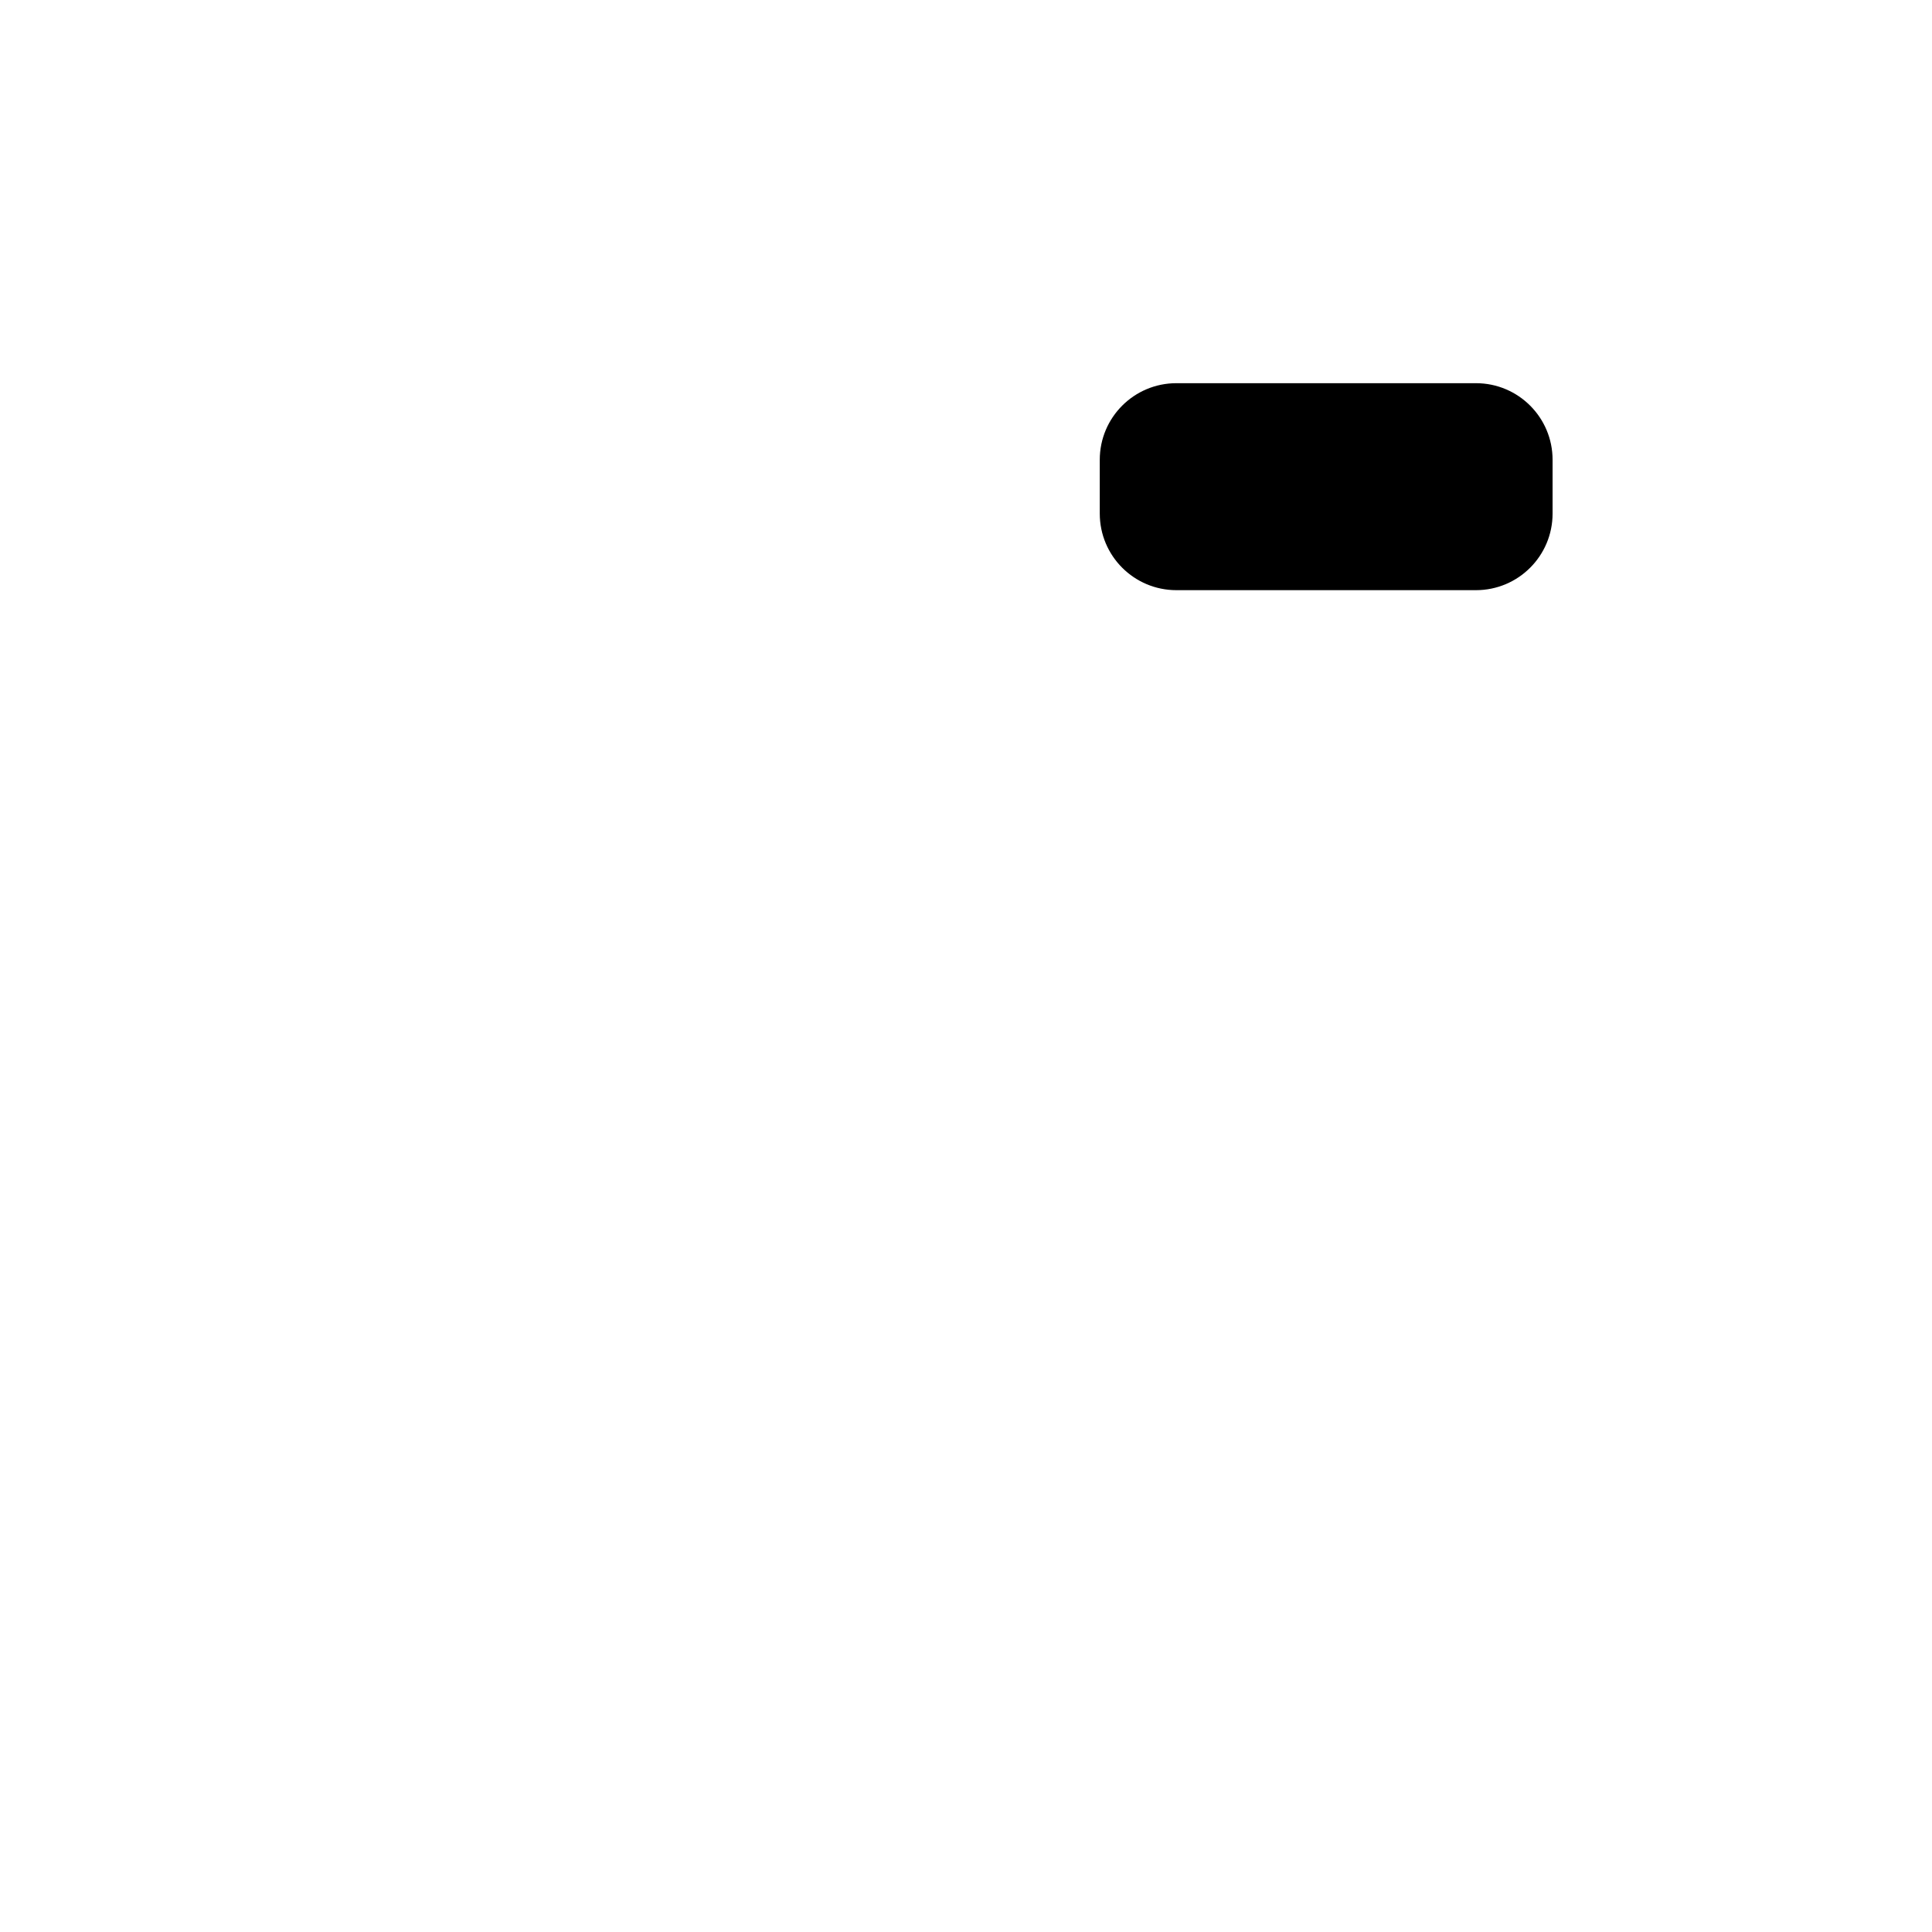
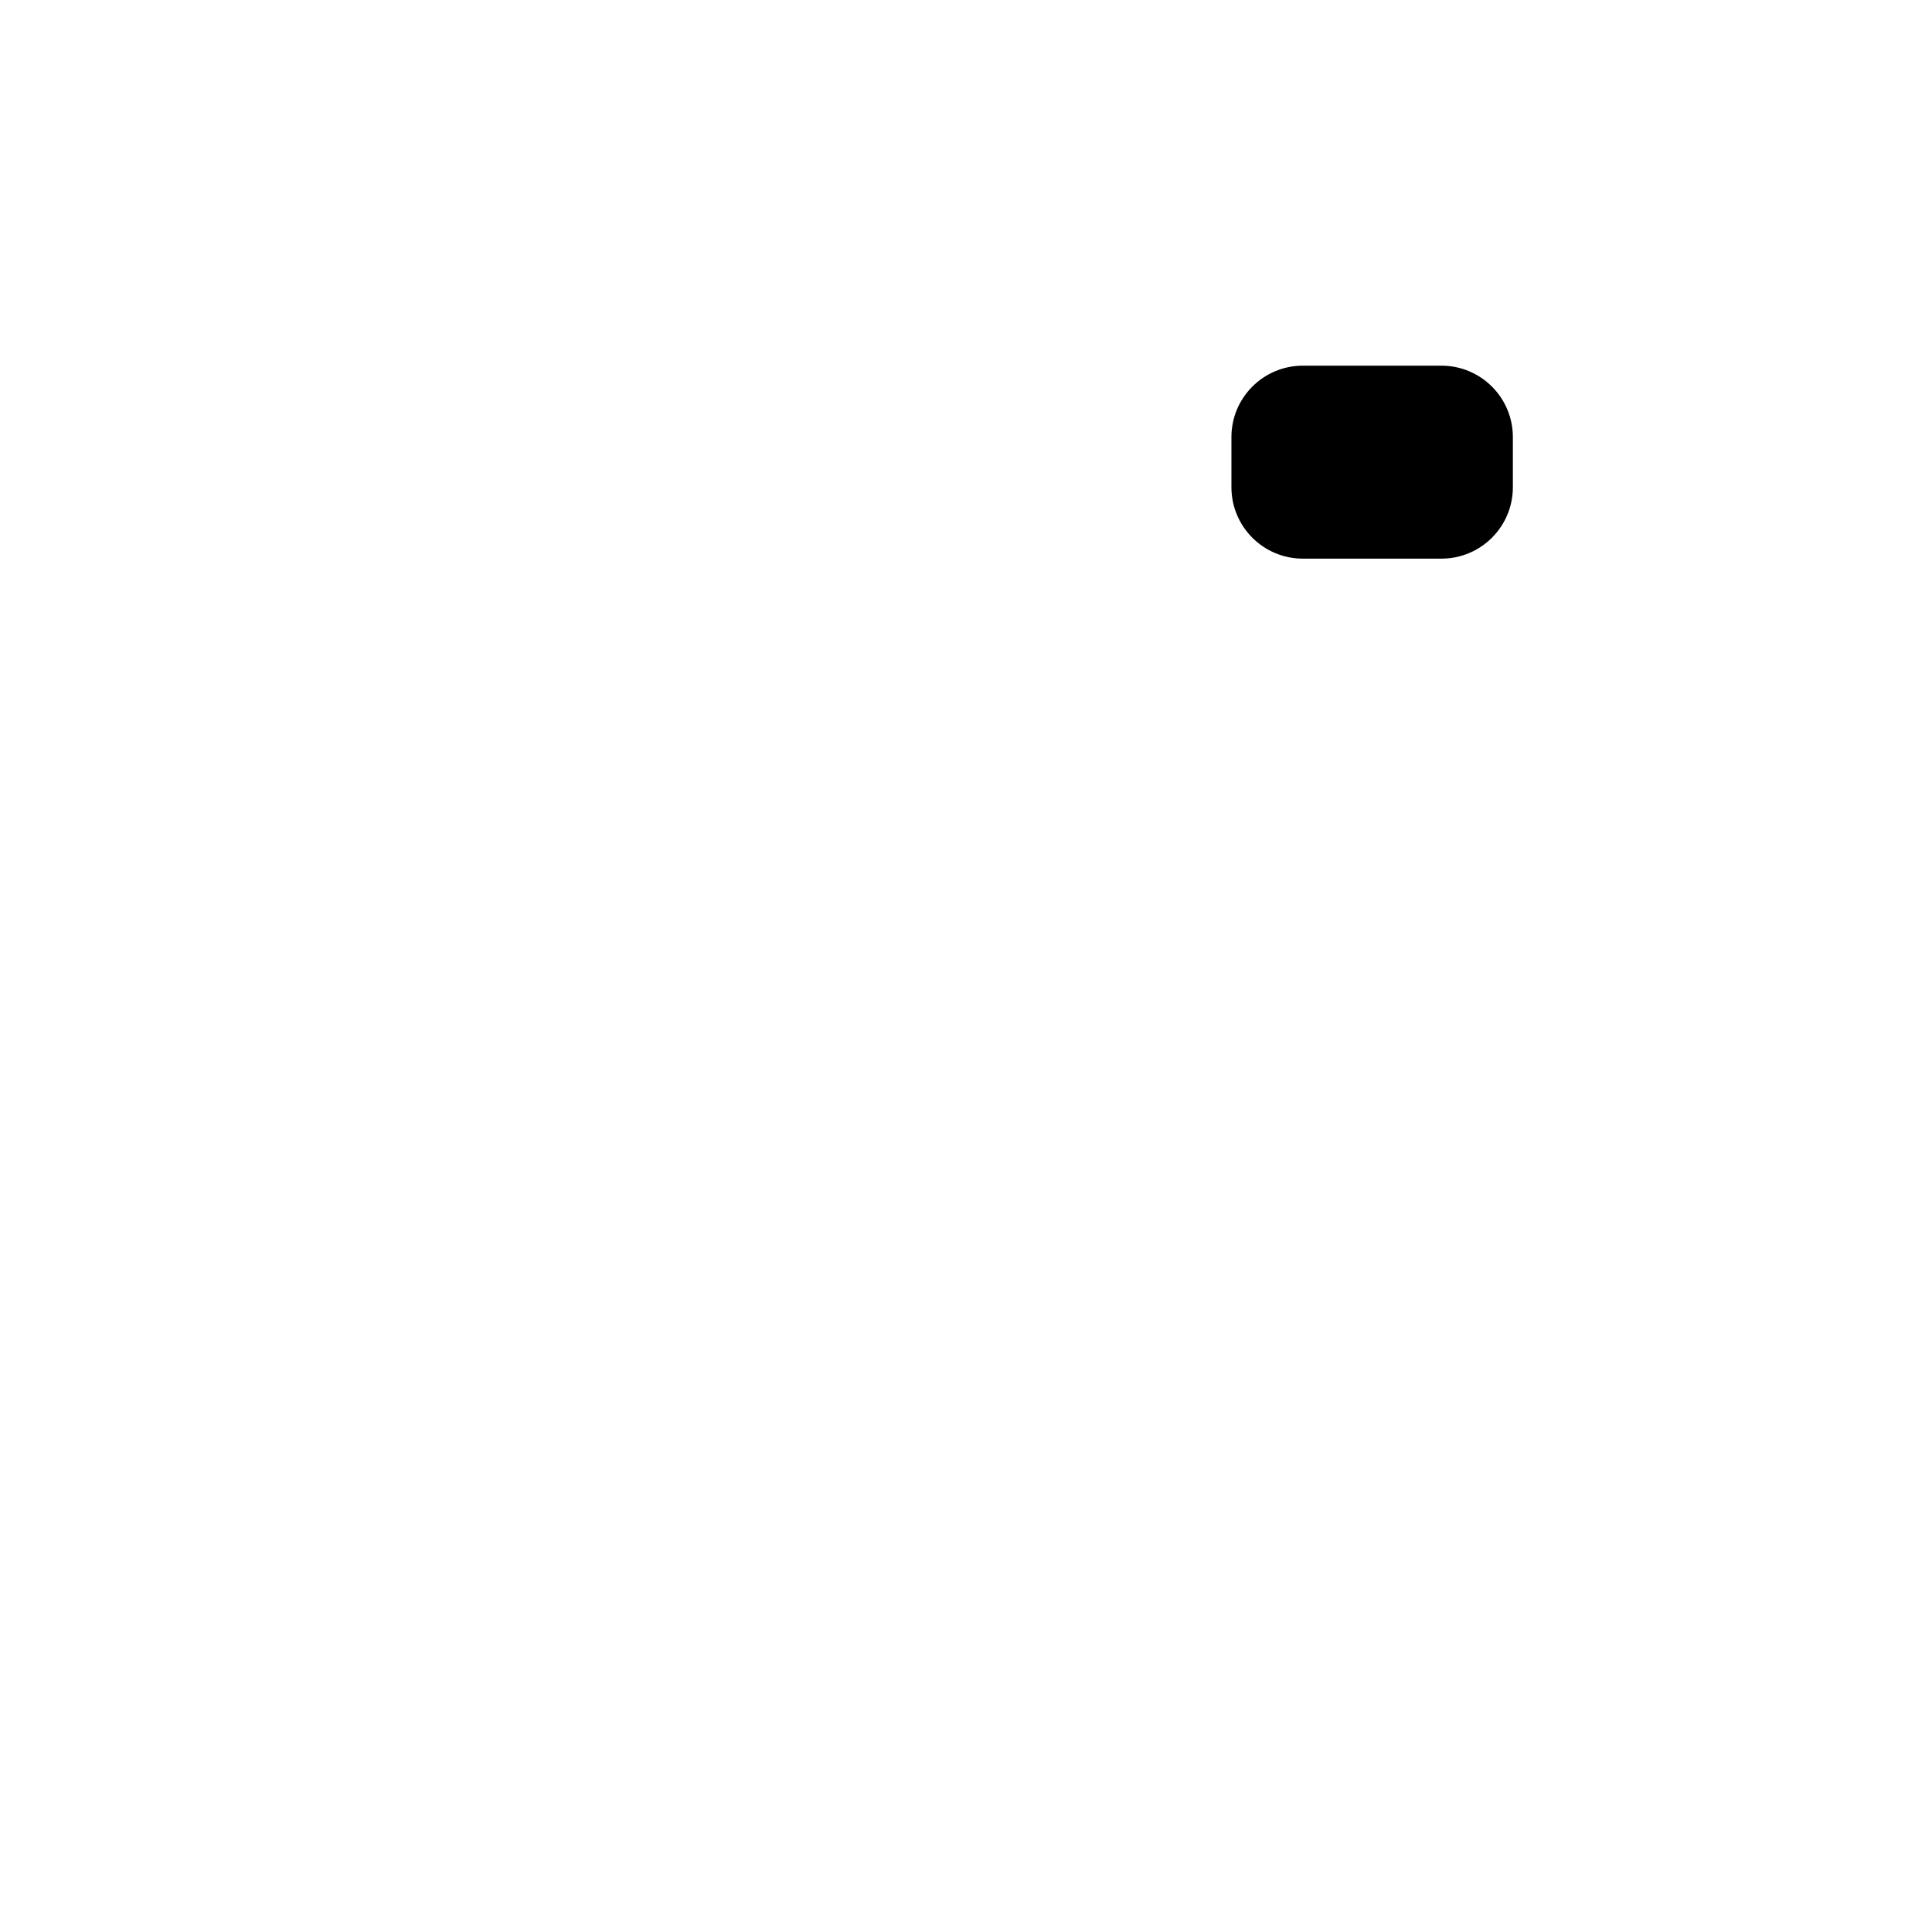
<svg xmlns="http://www.w3.org/2000/svg" viewBox="0 0 1024 1024">
-   <path d="M623.5,203.1h158.8a40.6,40.6 0 0 1 40.6,40.6v28.5a40.6,40.6 0 0 1 -40.6,40.6h-158.8a40.6,40.6 0 0 1 -40.6,-40.6v-28.5a40.6,40.6 0 0 1 40.6,-40.6z" />
+   <g transform="translate(0 -30.2)">
+     <g transform="translate(512 512) scale(0.93229) translate(-512 -512)">
+       <path d="M703.5,203.1h78.8a40.6,40.6 0 0 1 40.6,40.6v28.5a40.6,40.6 0 0 1 -40.6,40.6h-78.8a40.6,40.6 0 0 1 -40.6,-40.6v-28.5a40.6,40.6 0 0 1 40.6,-40.6z" />
+     </g>
+   </g>
</svg>
